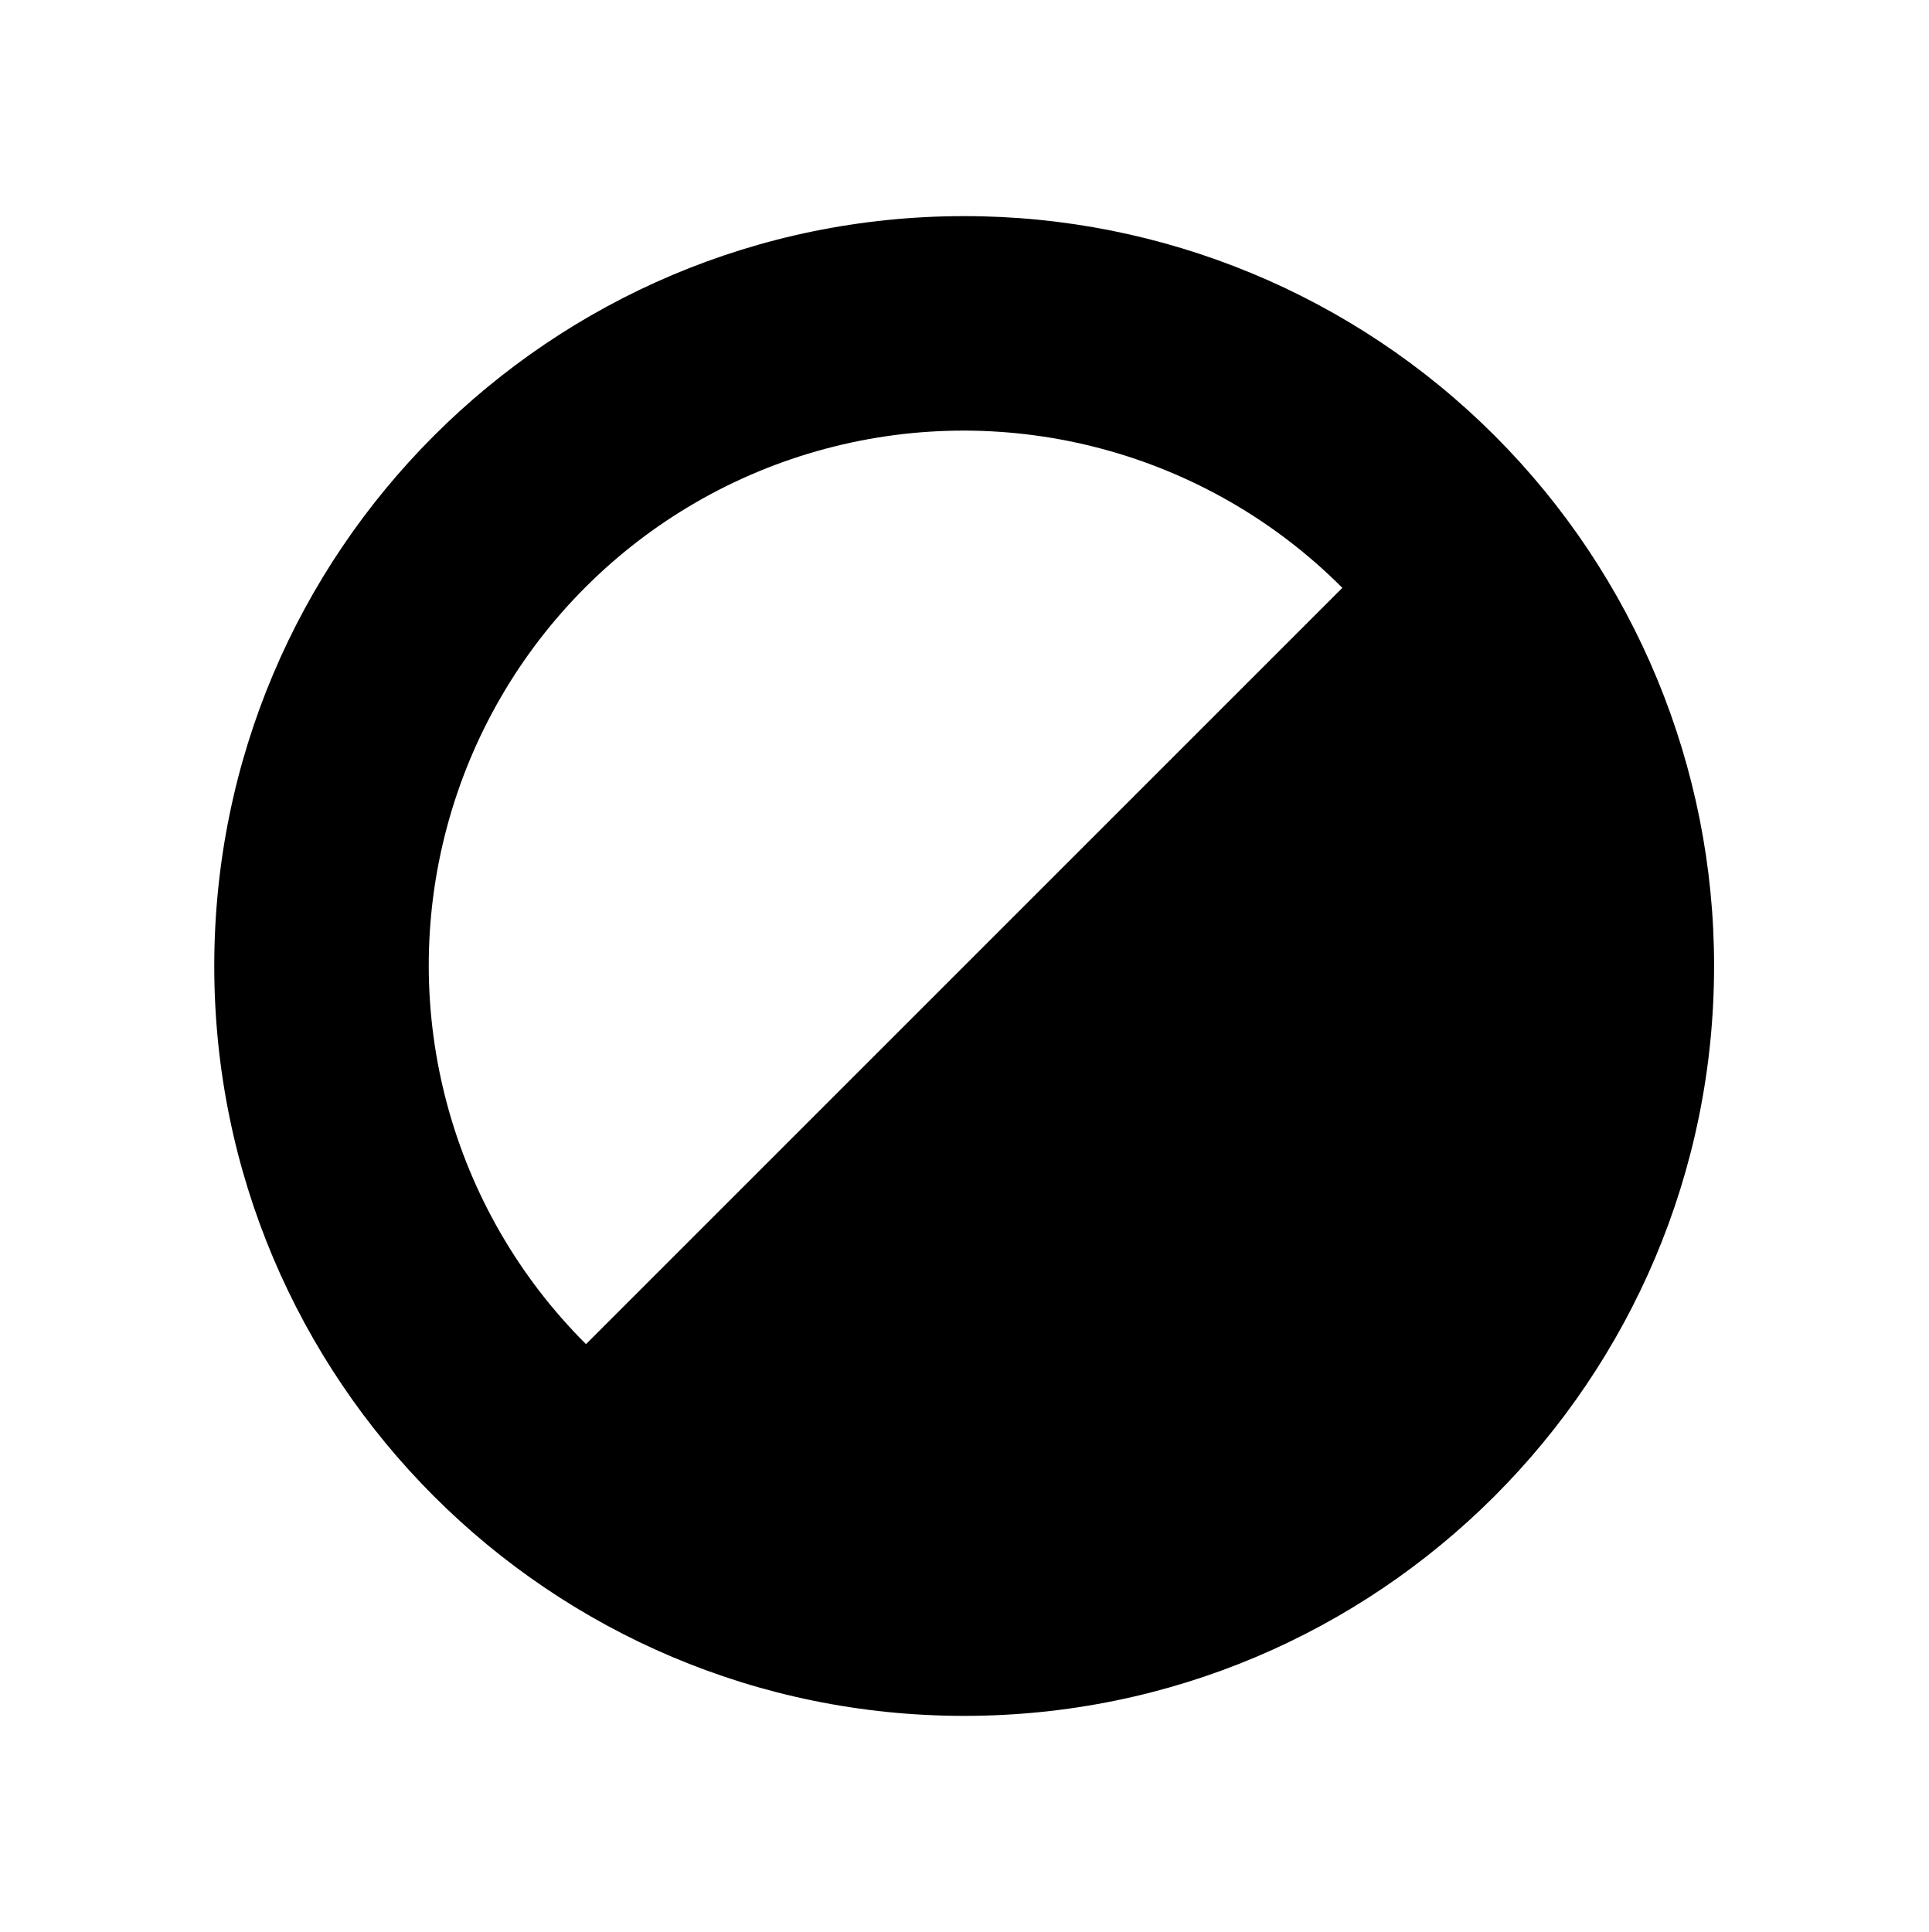
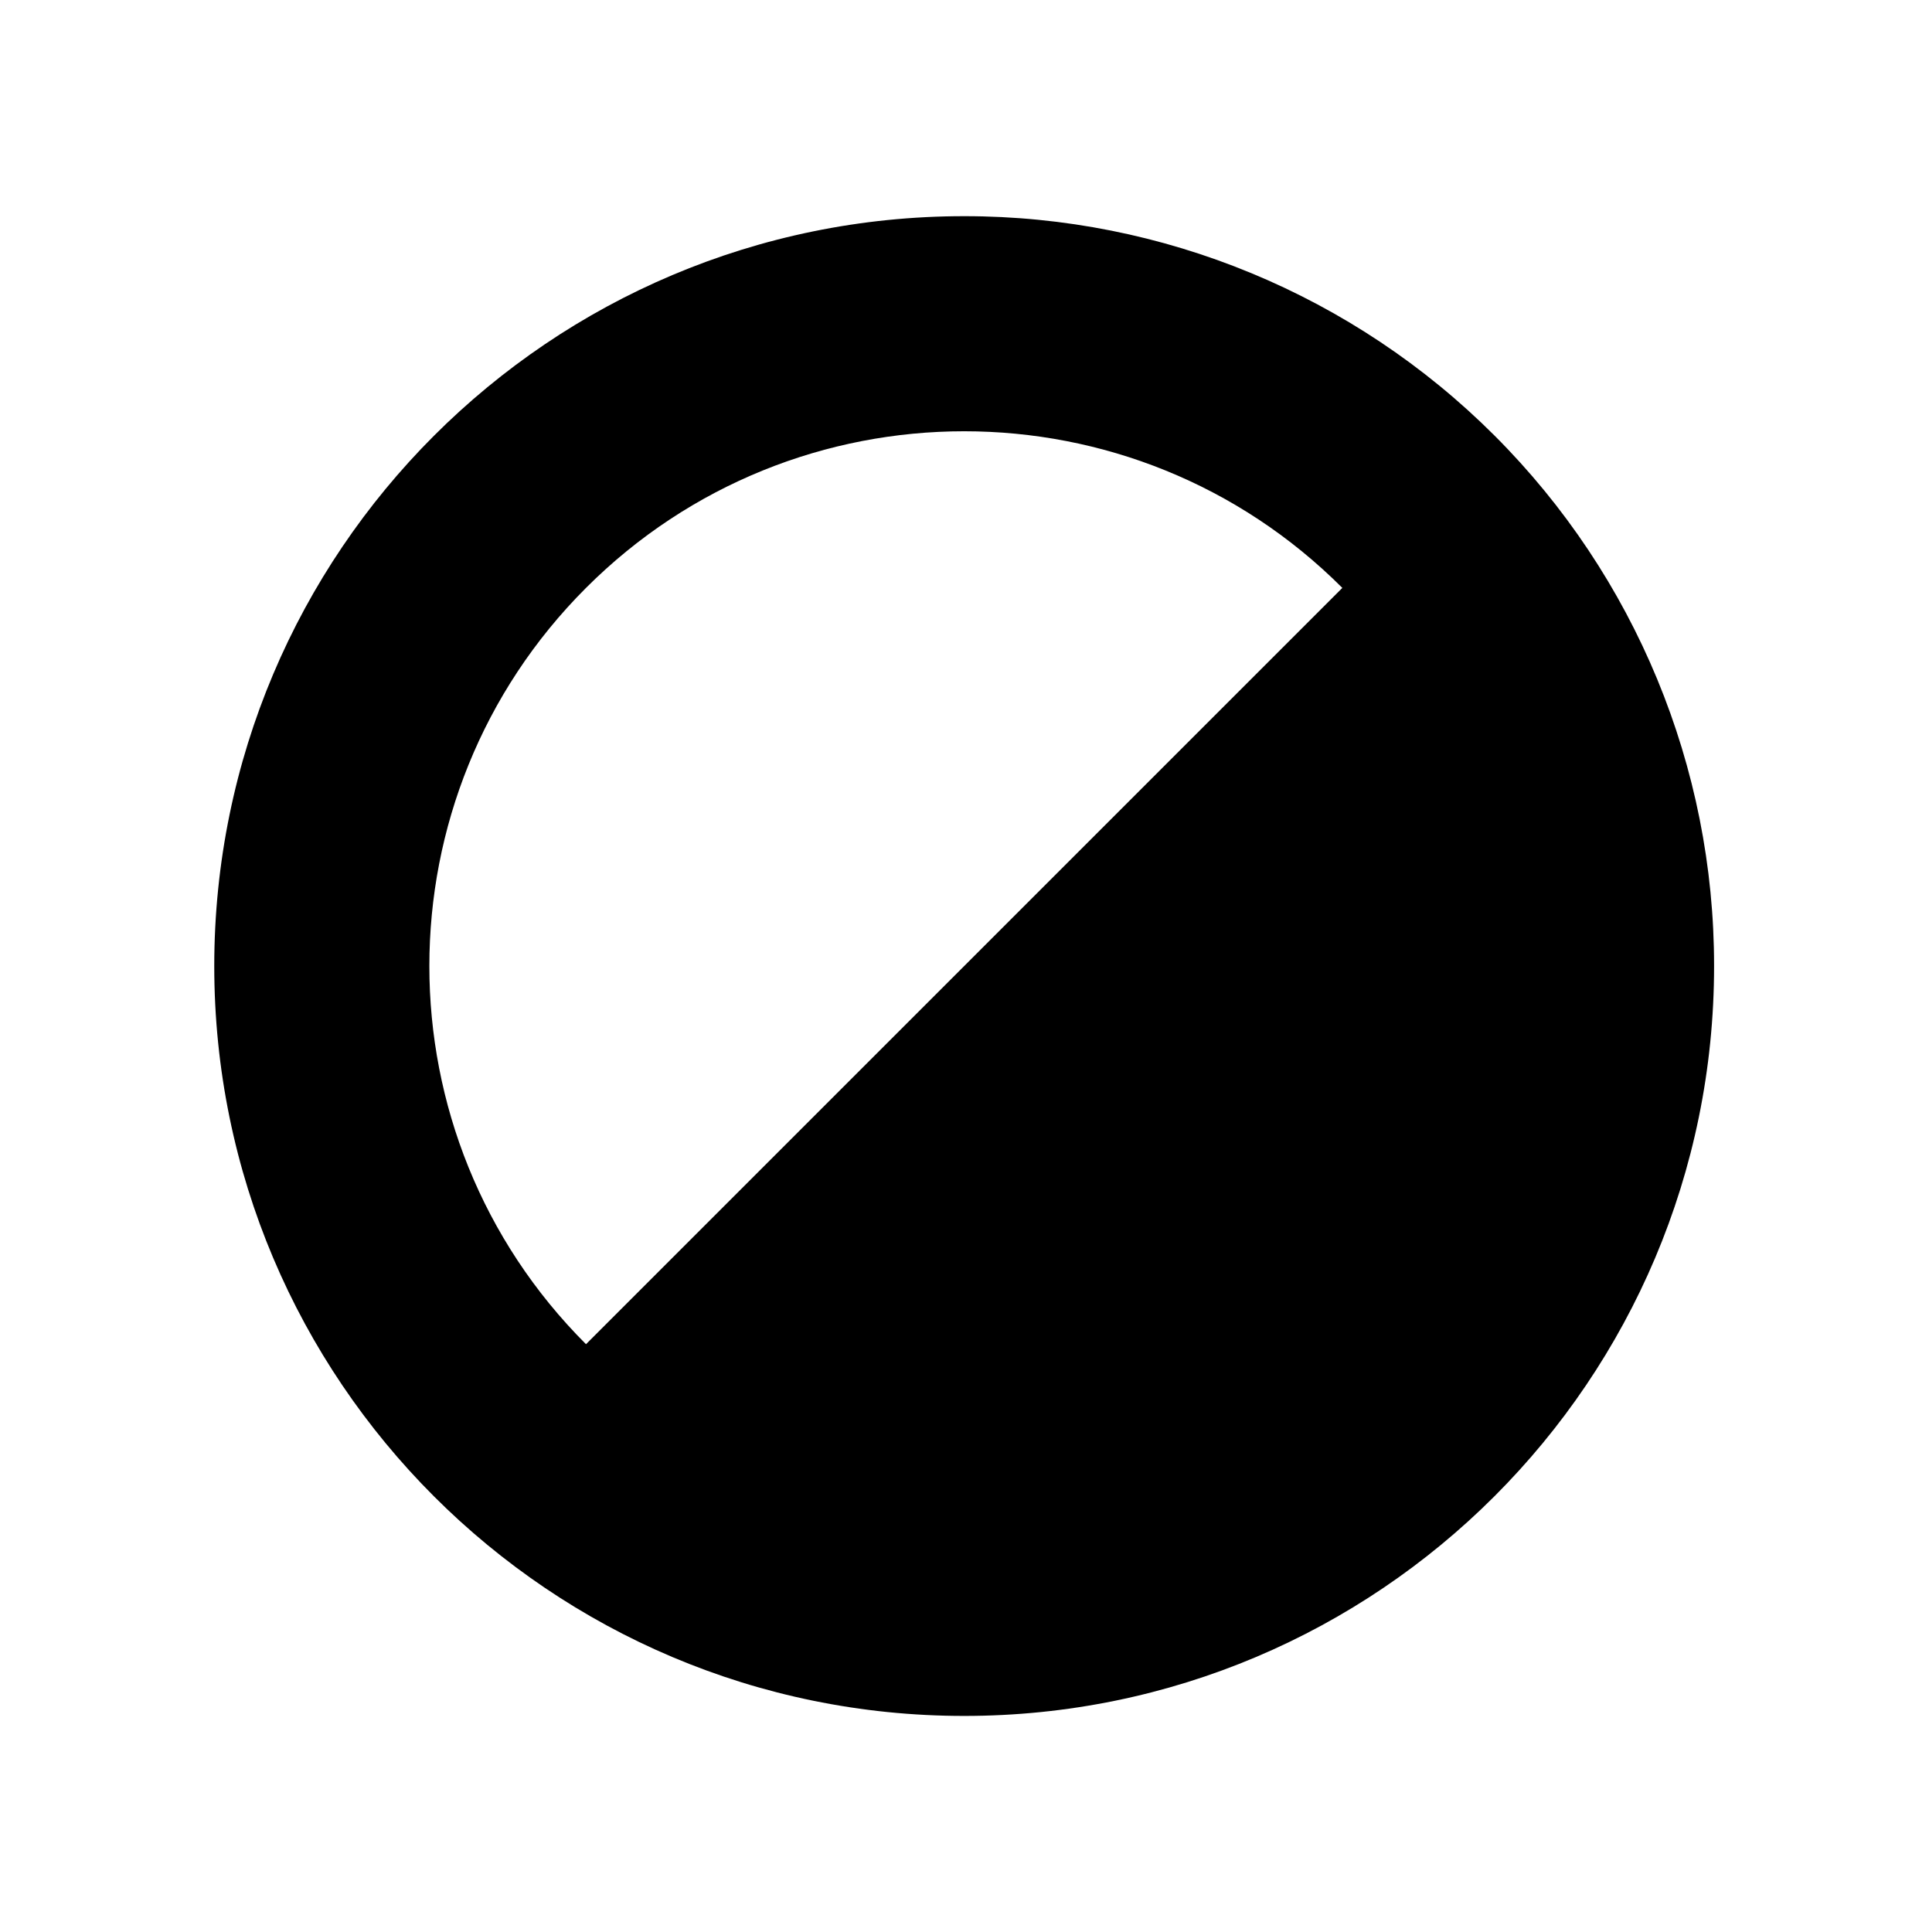
- <svg xmlns="http://www.w3.org/2000/svg" width="1799.993" height="1803.504" viewBox="0 0 1799.993 1803.504">
-   <path d="M900 201.752a700 700 0 1 0 700 700A699.488 699.488 0 0 0 900 201.752Zm-353 1053a499.218 499.218 0 1 1 706 -706Z" />
-   <path width="18" fill="none" d="M0 0H1799.993V1803.504H0V0z" />
+ <svg xmlns="http://www.w3.org/2000/svg" width="18" height="18.035" viewBox="0 0 18 18.035">
+   <path d="M9,2.018a7,7,0,1,0,7,7A6.995,6.995,0,0,0,9,2.018Zm-3.53,10.53a4.992,4.992,0,1,1,7.06-7.06Z" />
+   <rect width="18" height="18.035" fill="none" />
</svg>
